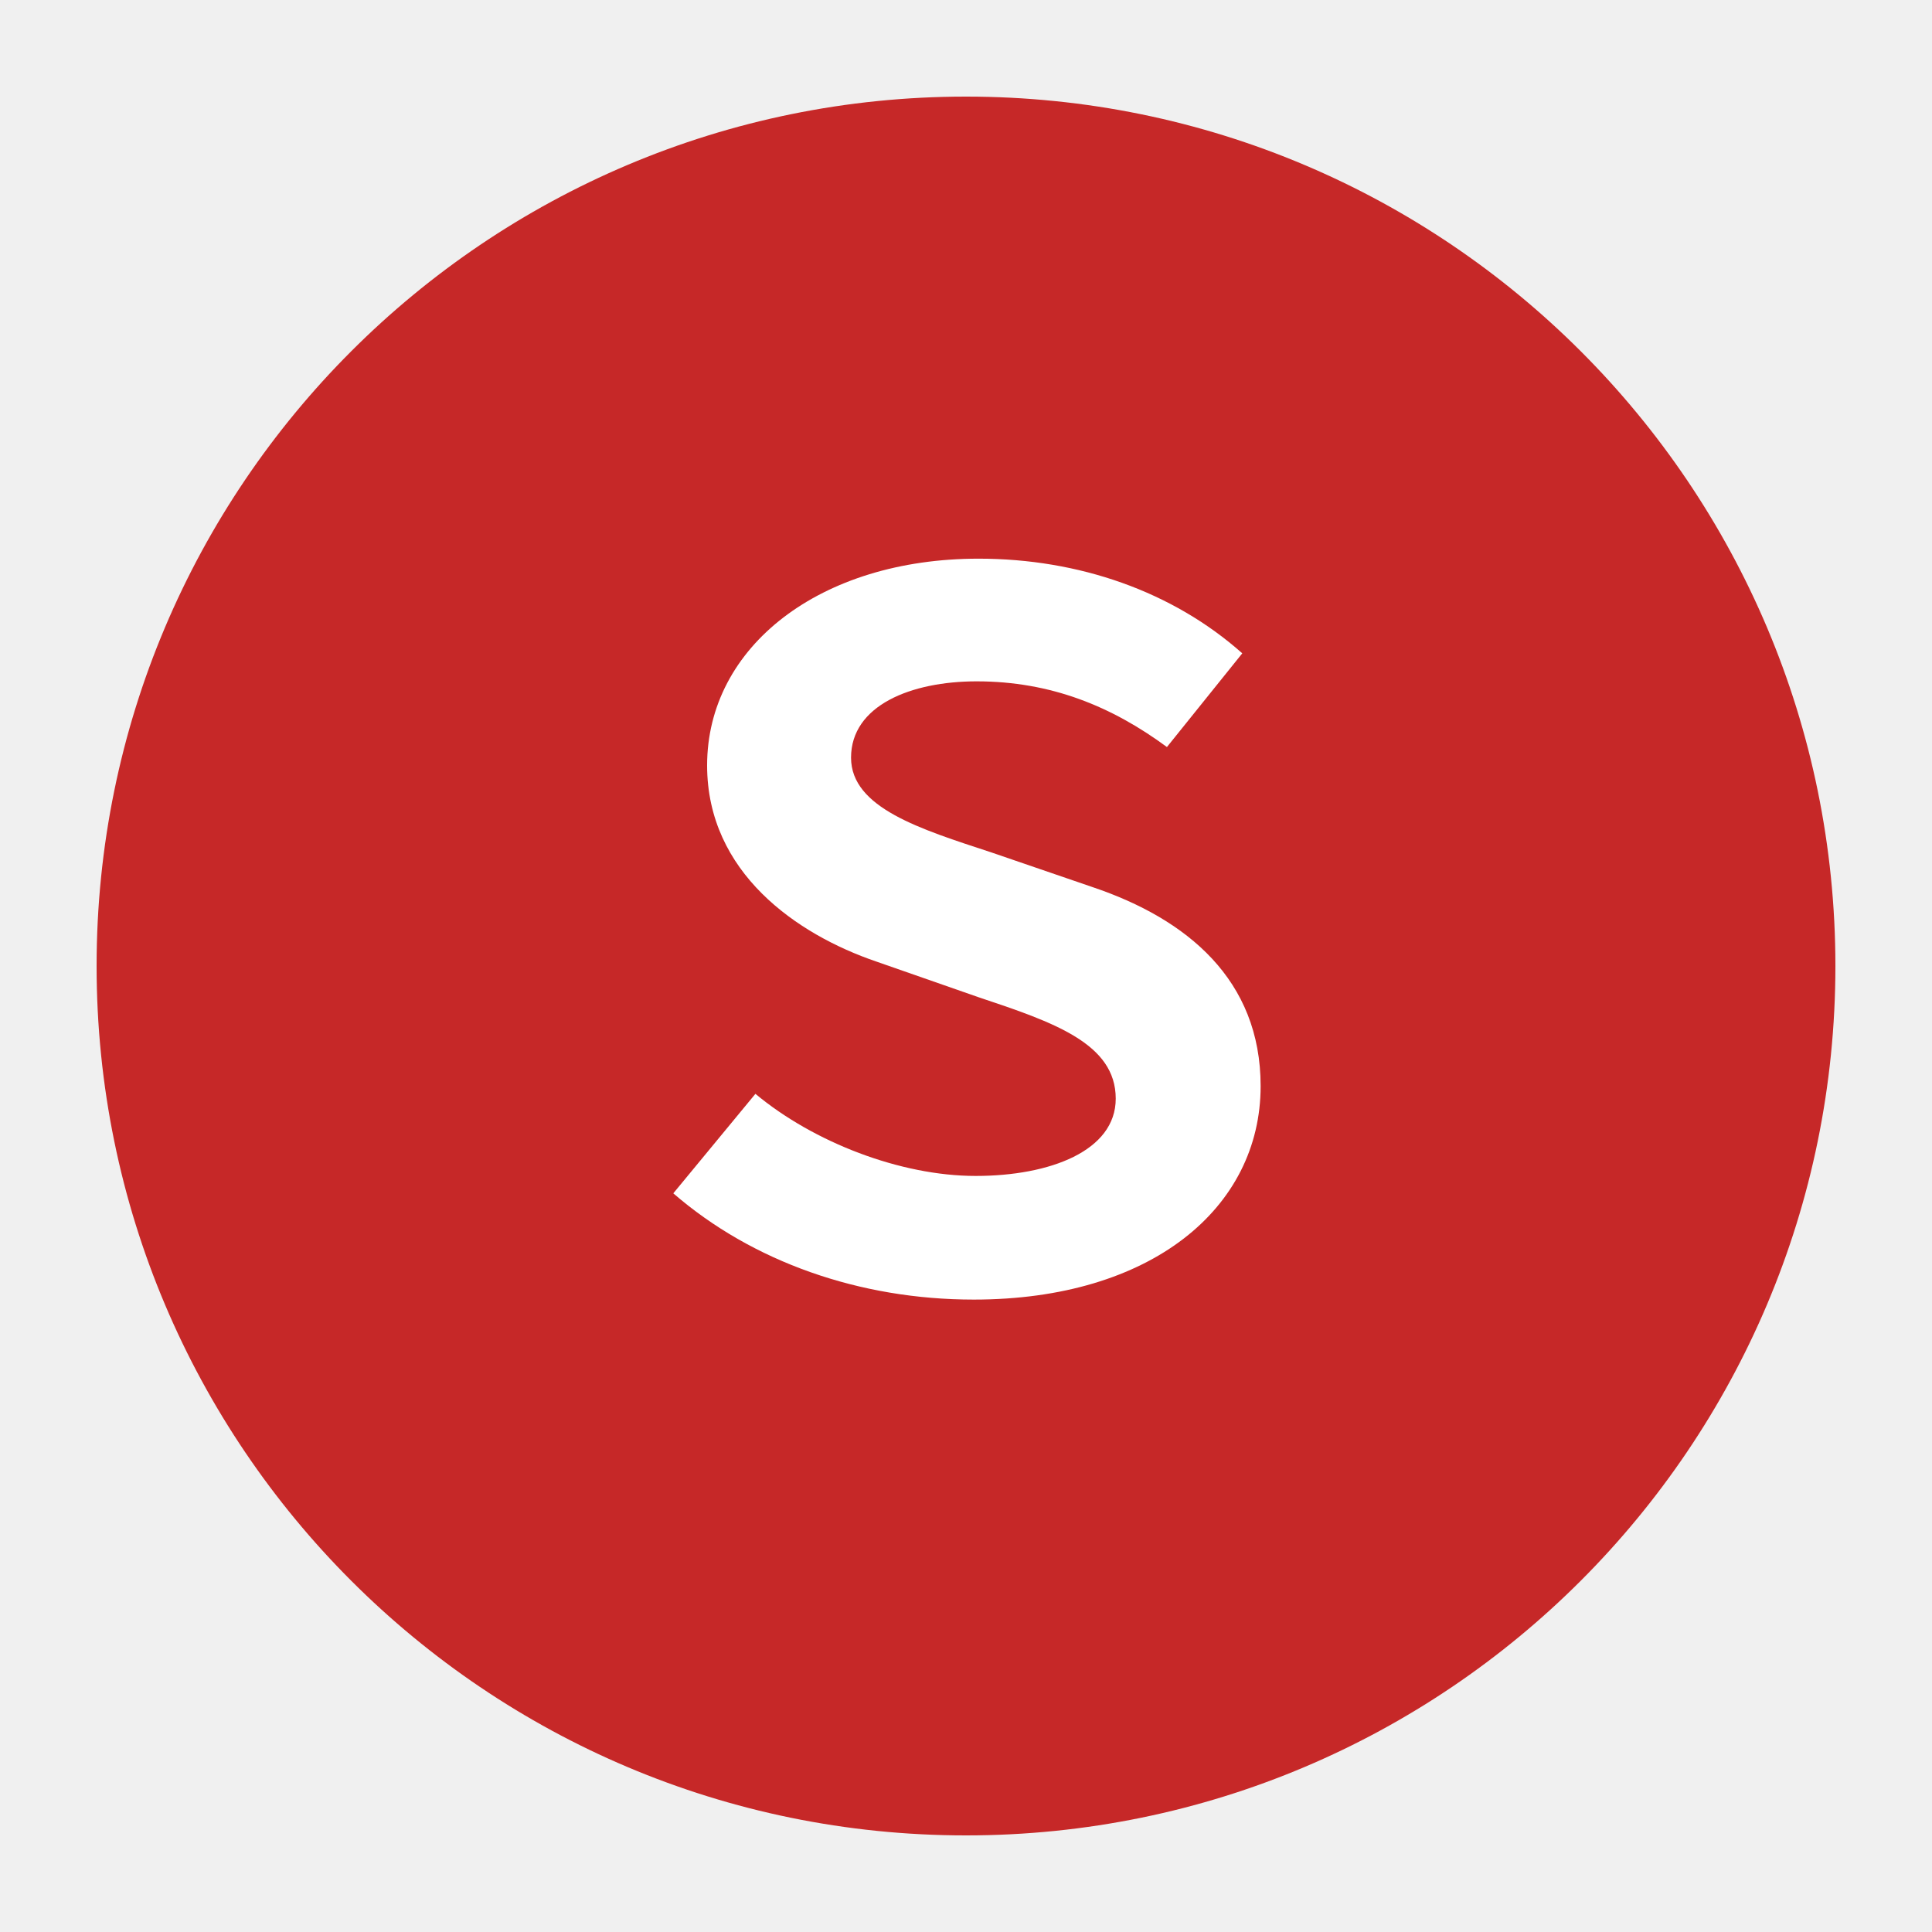
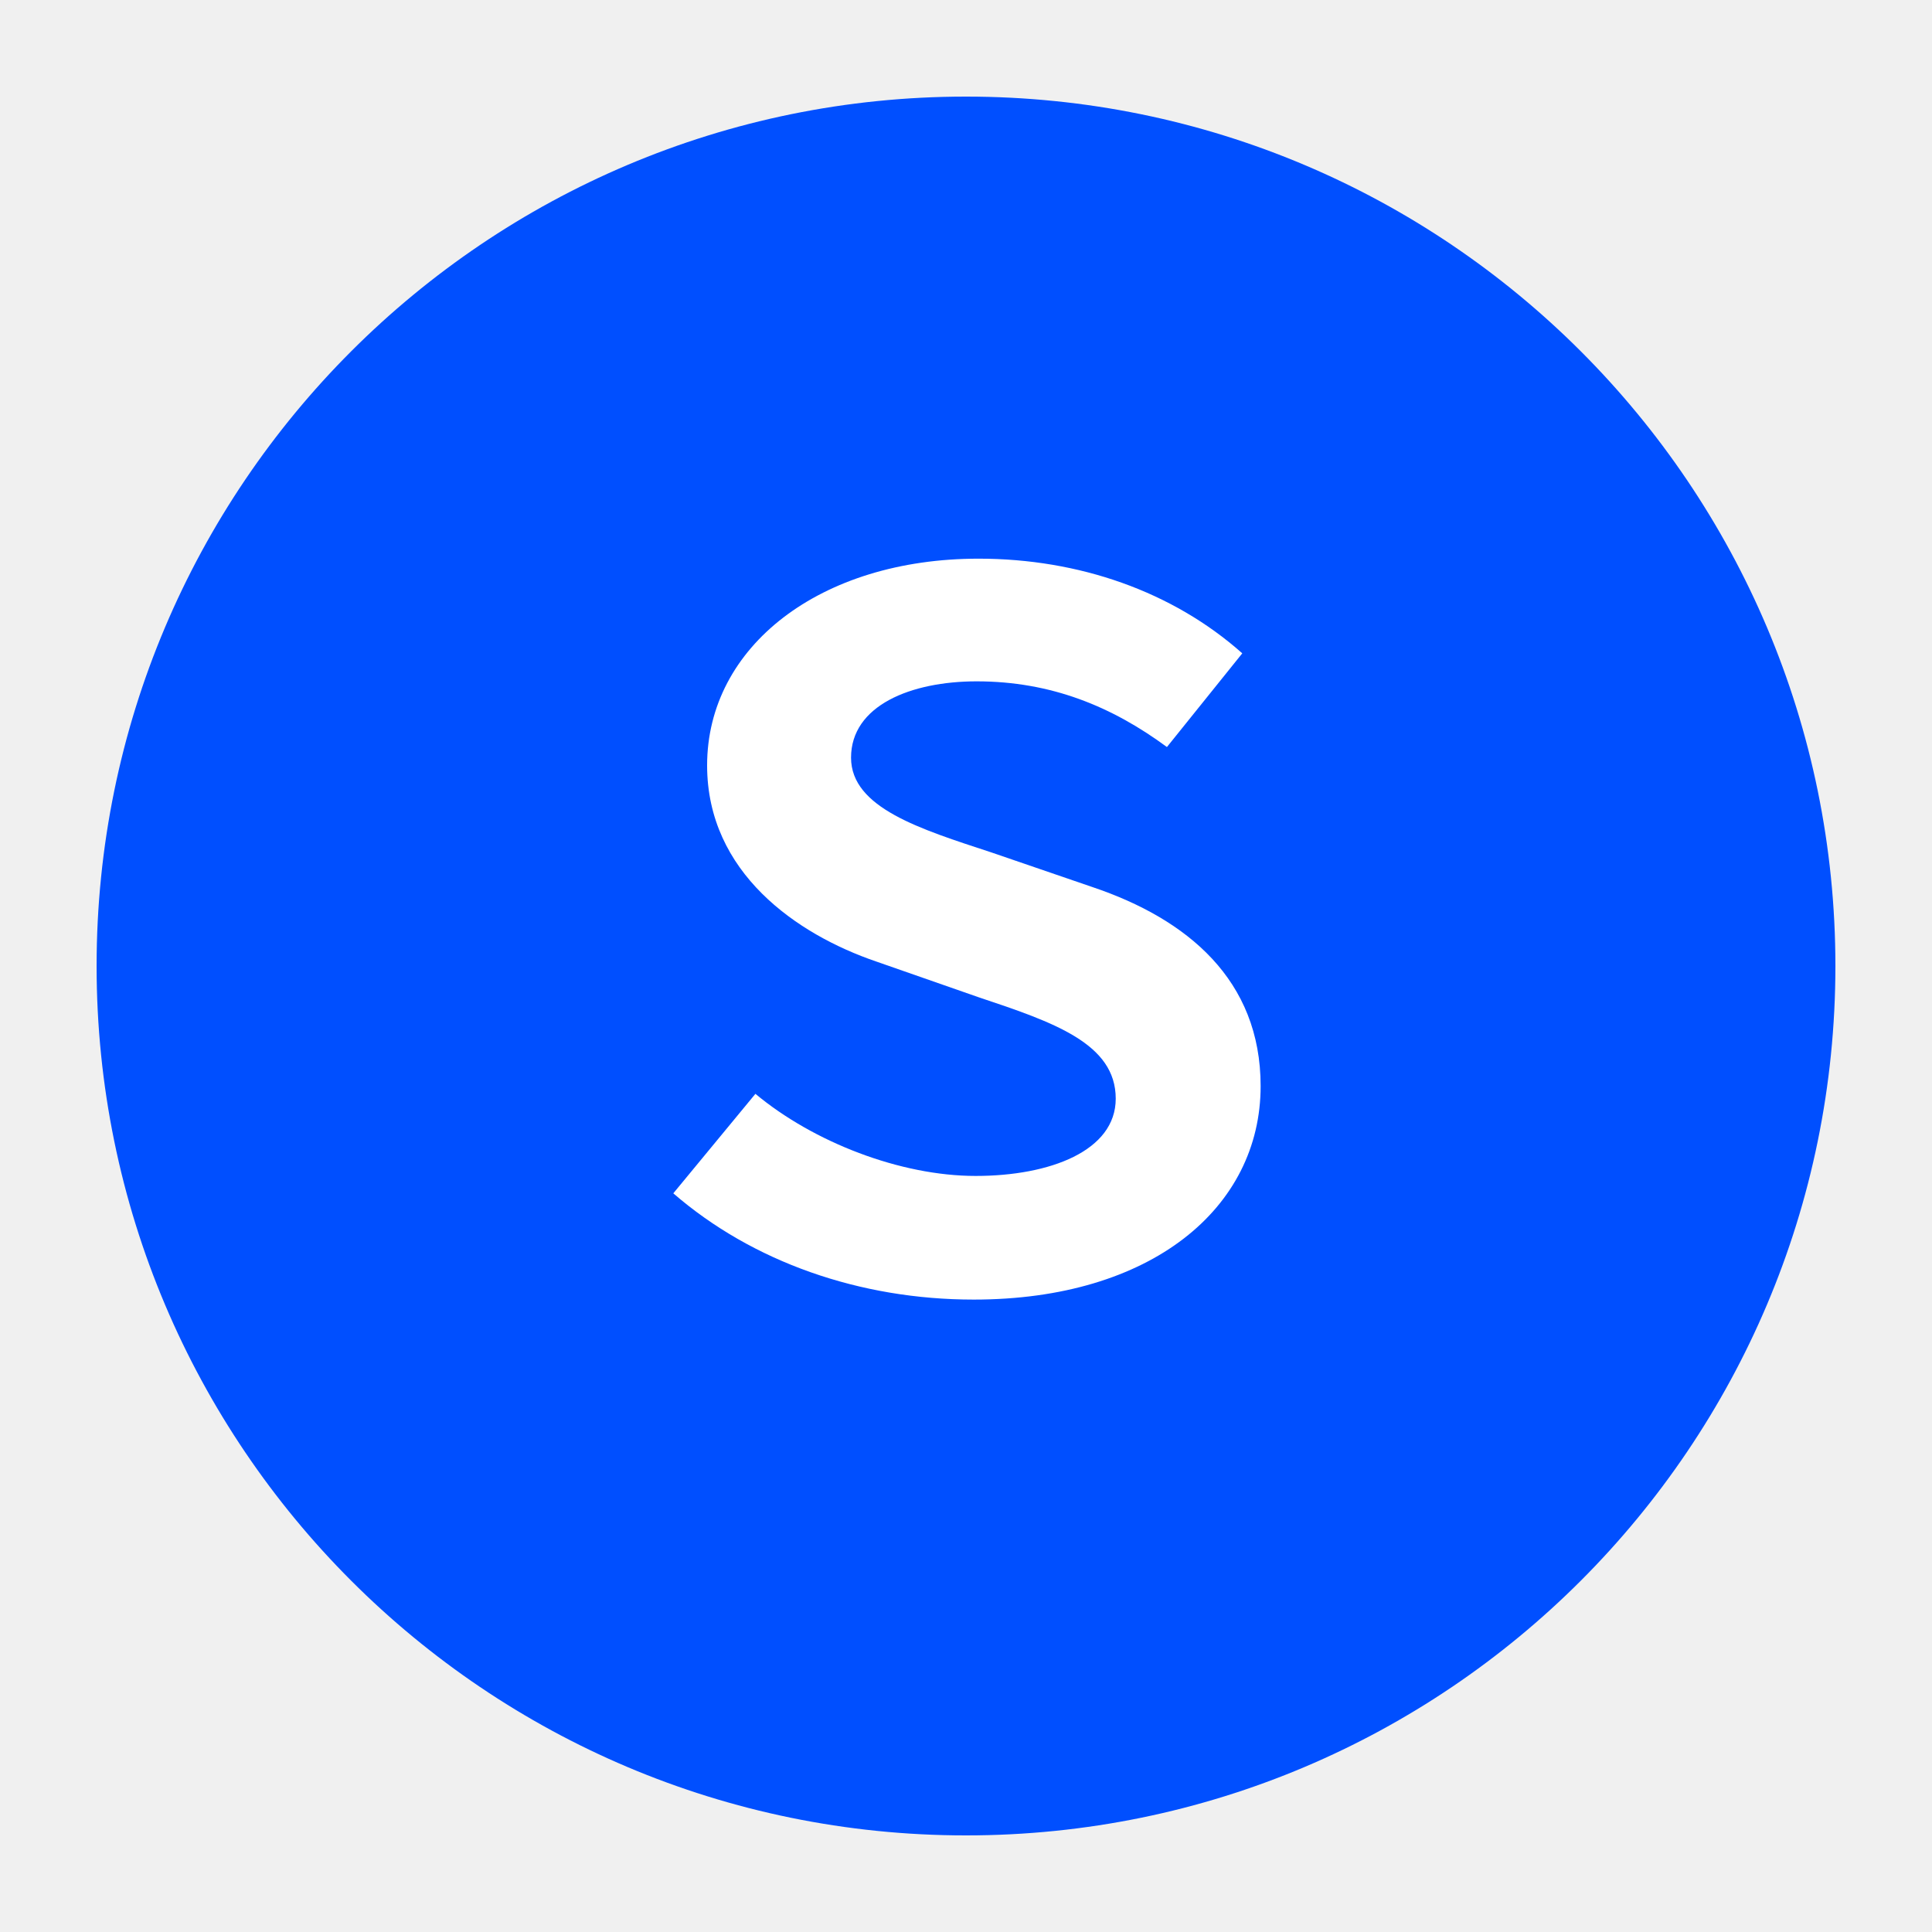
<svg xmlns="http://www.w3.org/2000/svg" width="500" height="500">
  <g id="Layer_1">
-     <ellipse stroke-width="0" ry="225.0" rx="225.0" id="svg_2" cy="250.0" cx="250.0" fill="#c62828" />
+     <ellipse stroke-width="0" ry="225.0" rx="225.0" id="svg_2" cy="250.0" cx="250.0" fill="#004FFF" />
    <text font-size="250.0" font-style="normal" font-weight="bold" x="250.0" y="250.0" text-anchor="middle" fill="white" dy="83.333">Ｓ</text>
  </g>
</svg>
